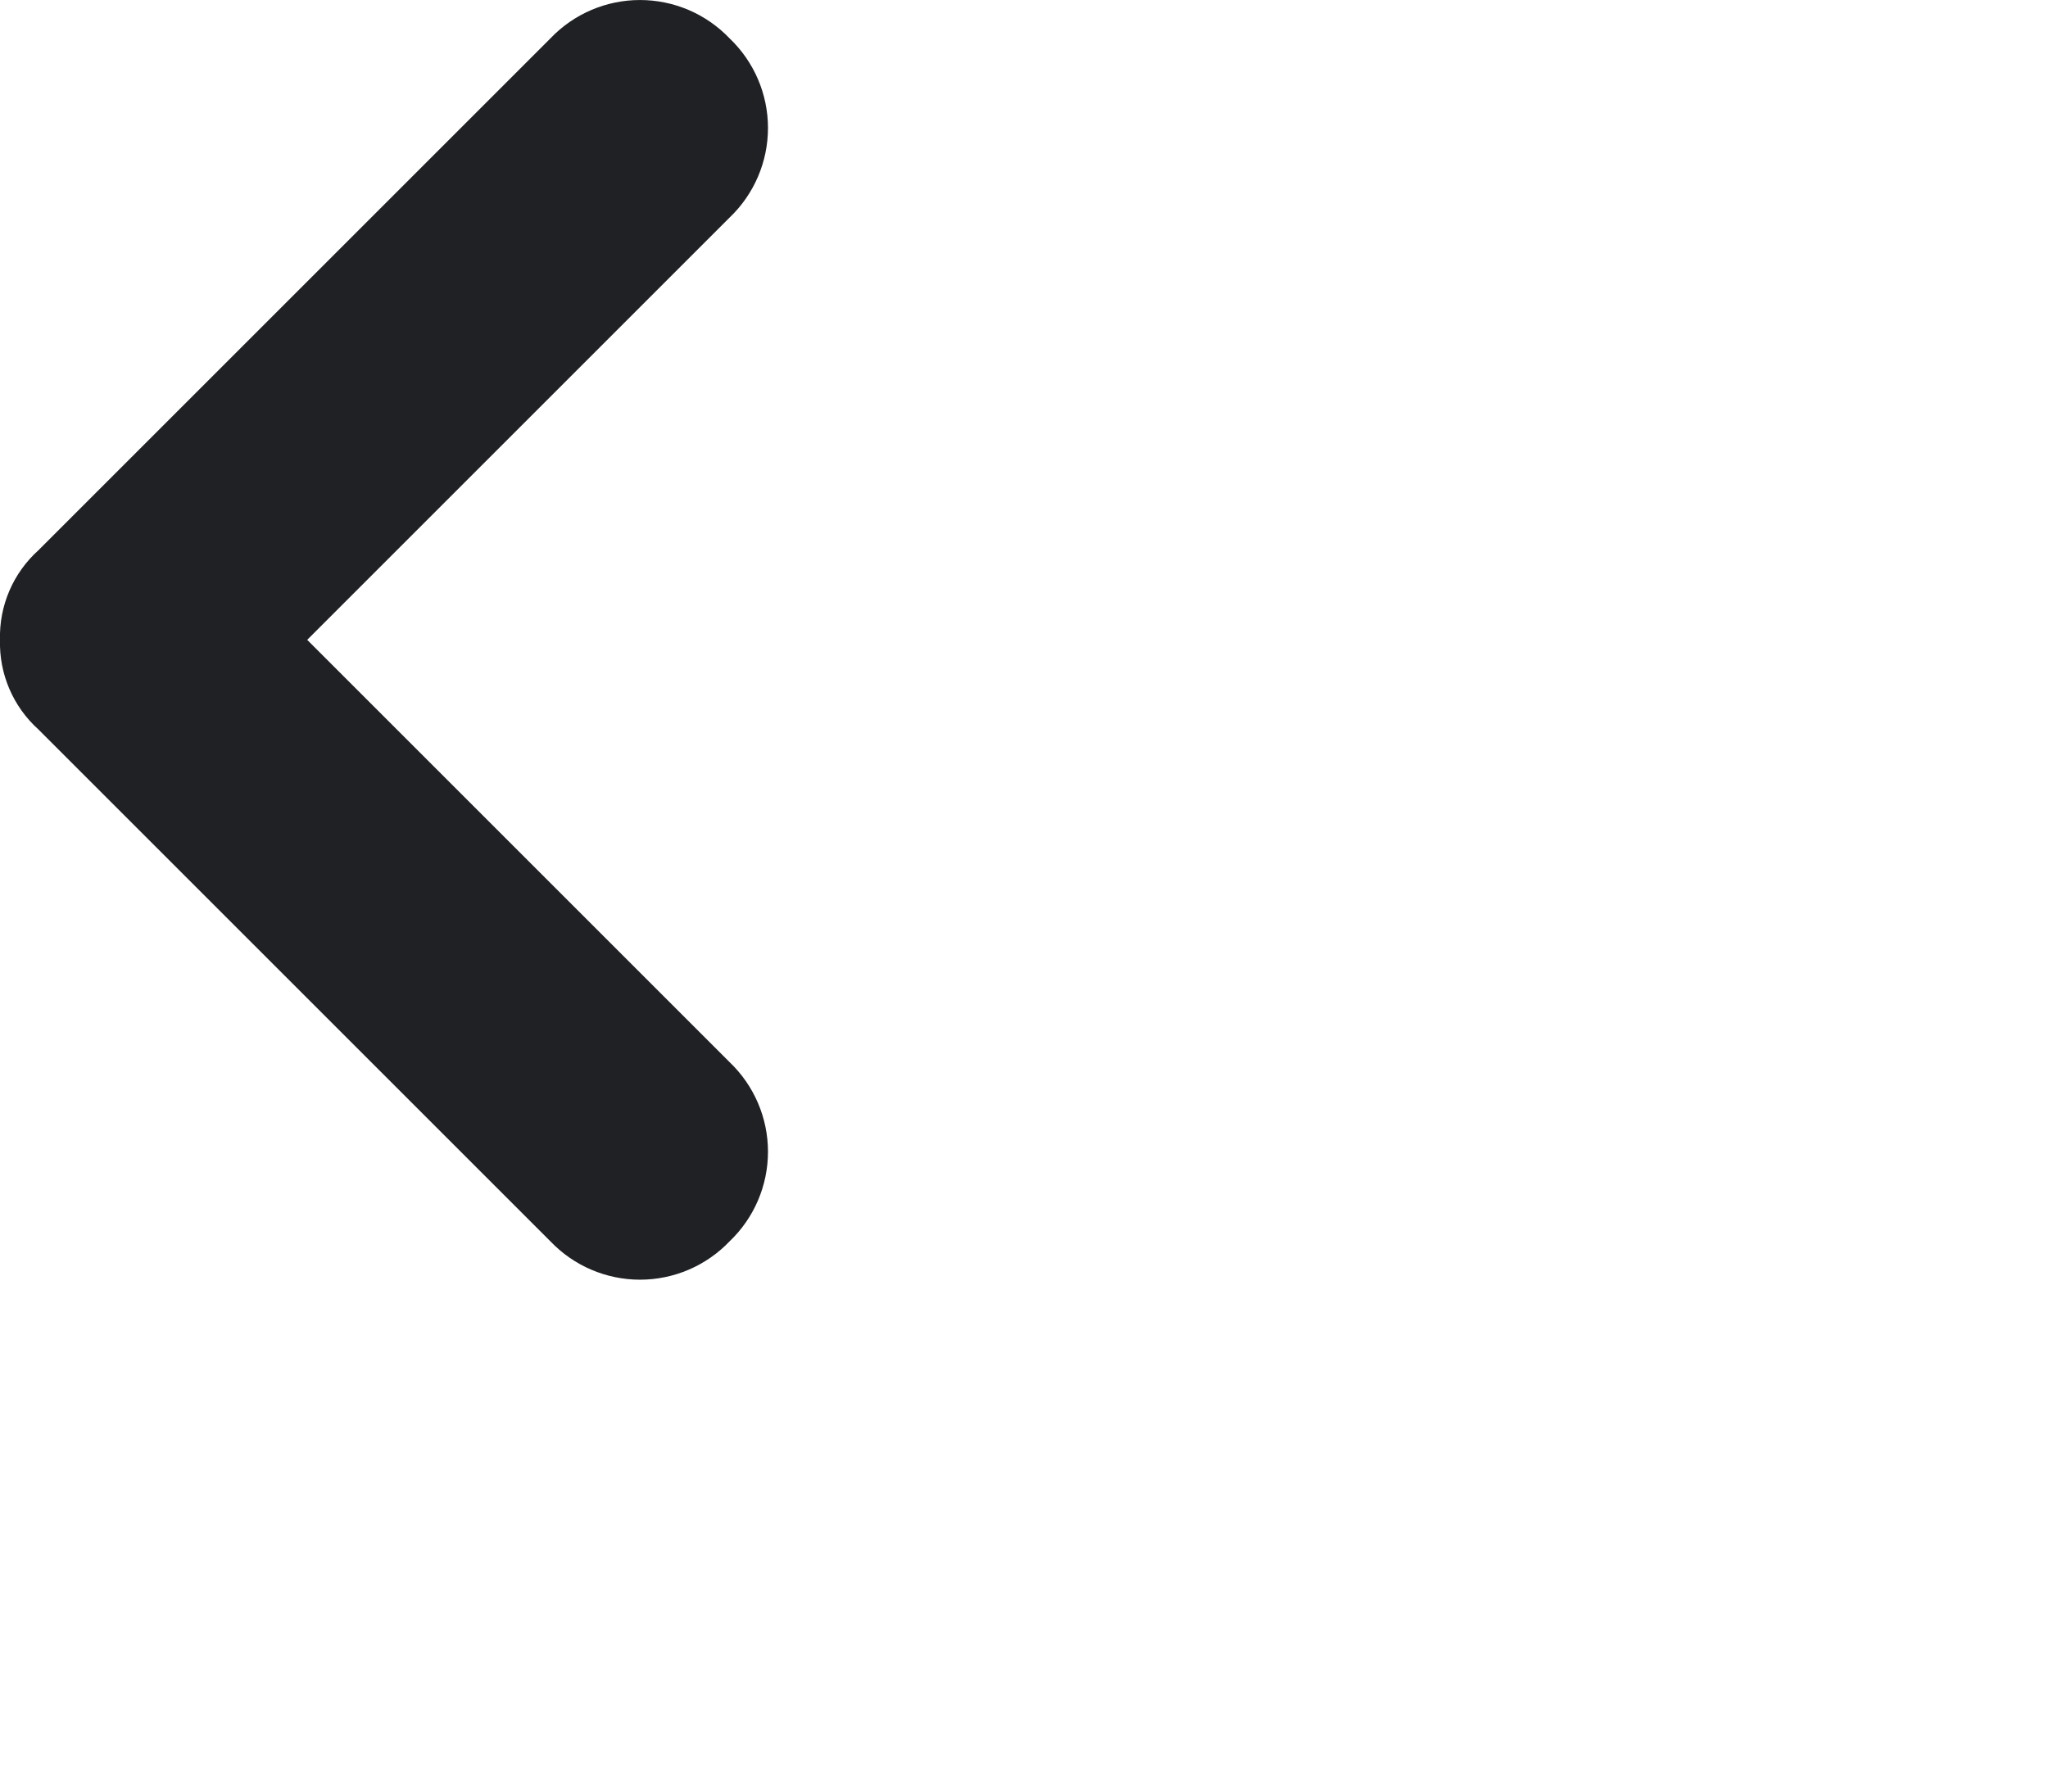
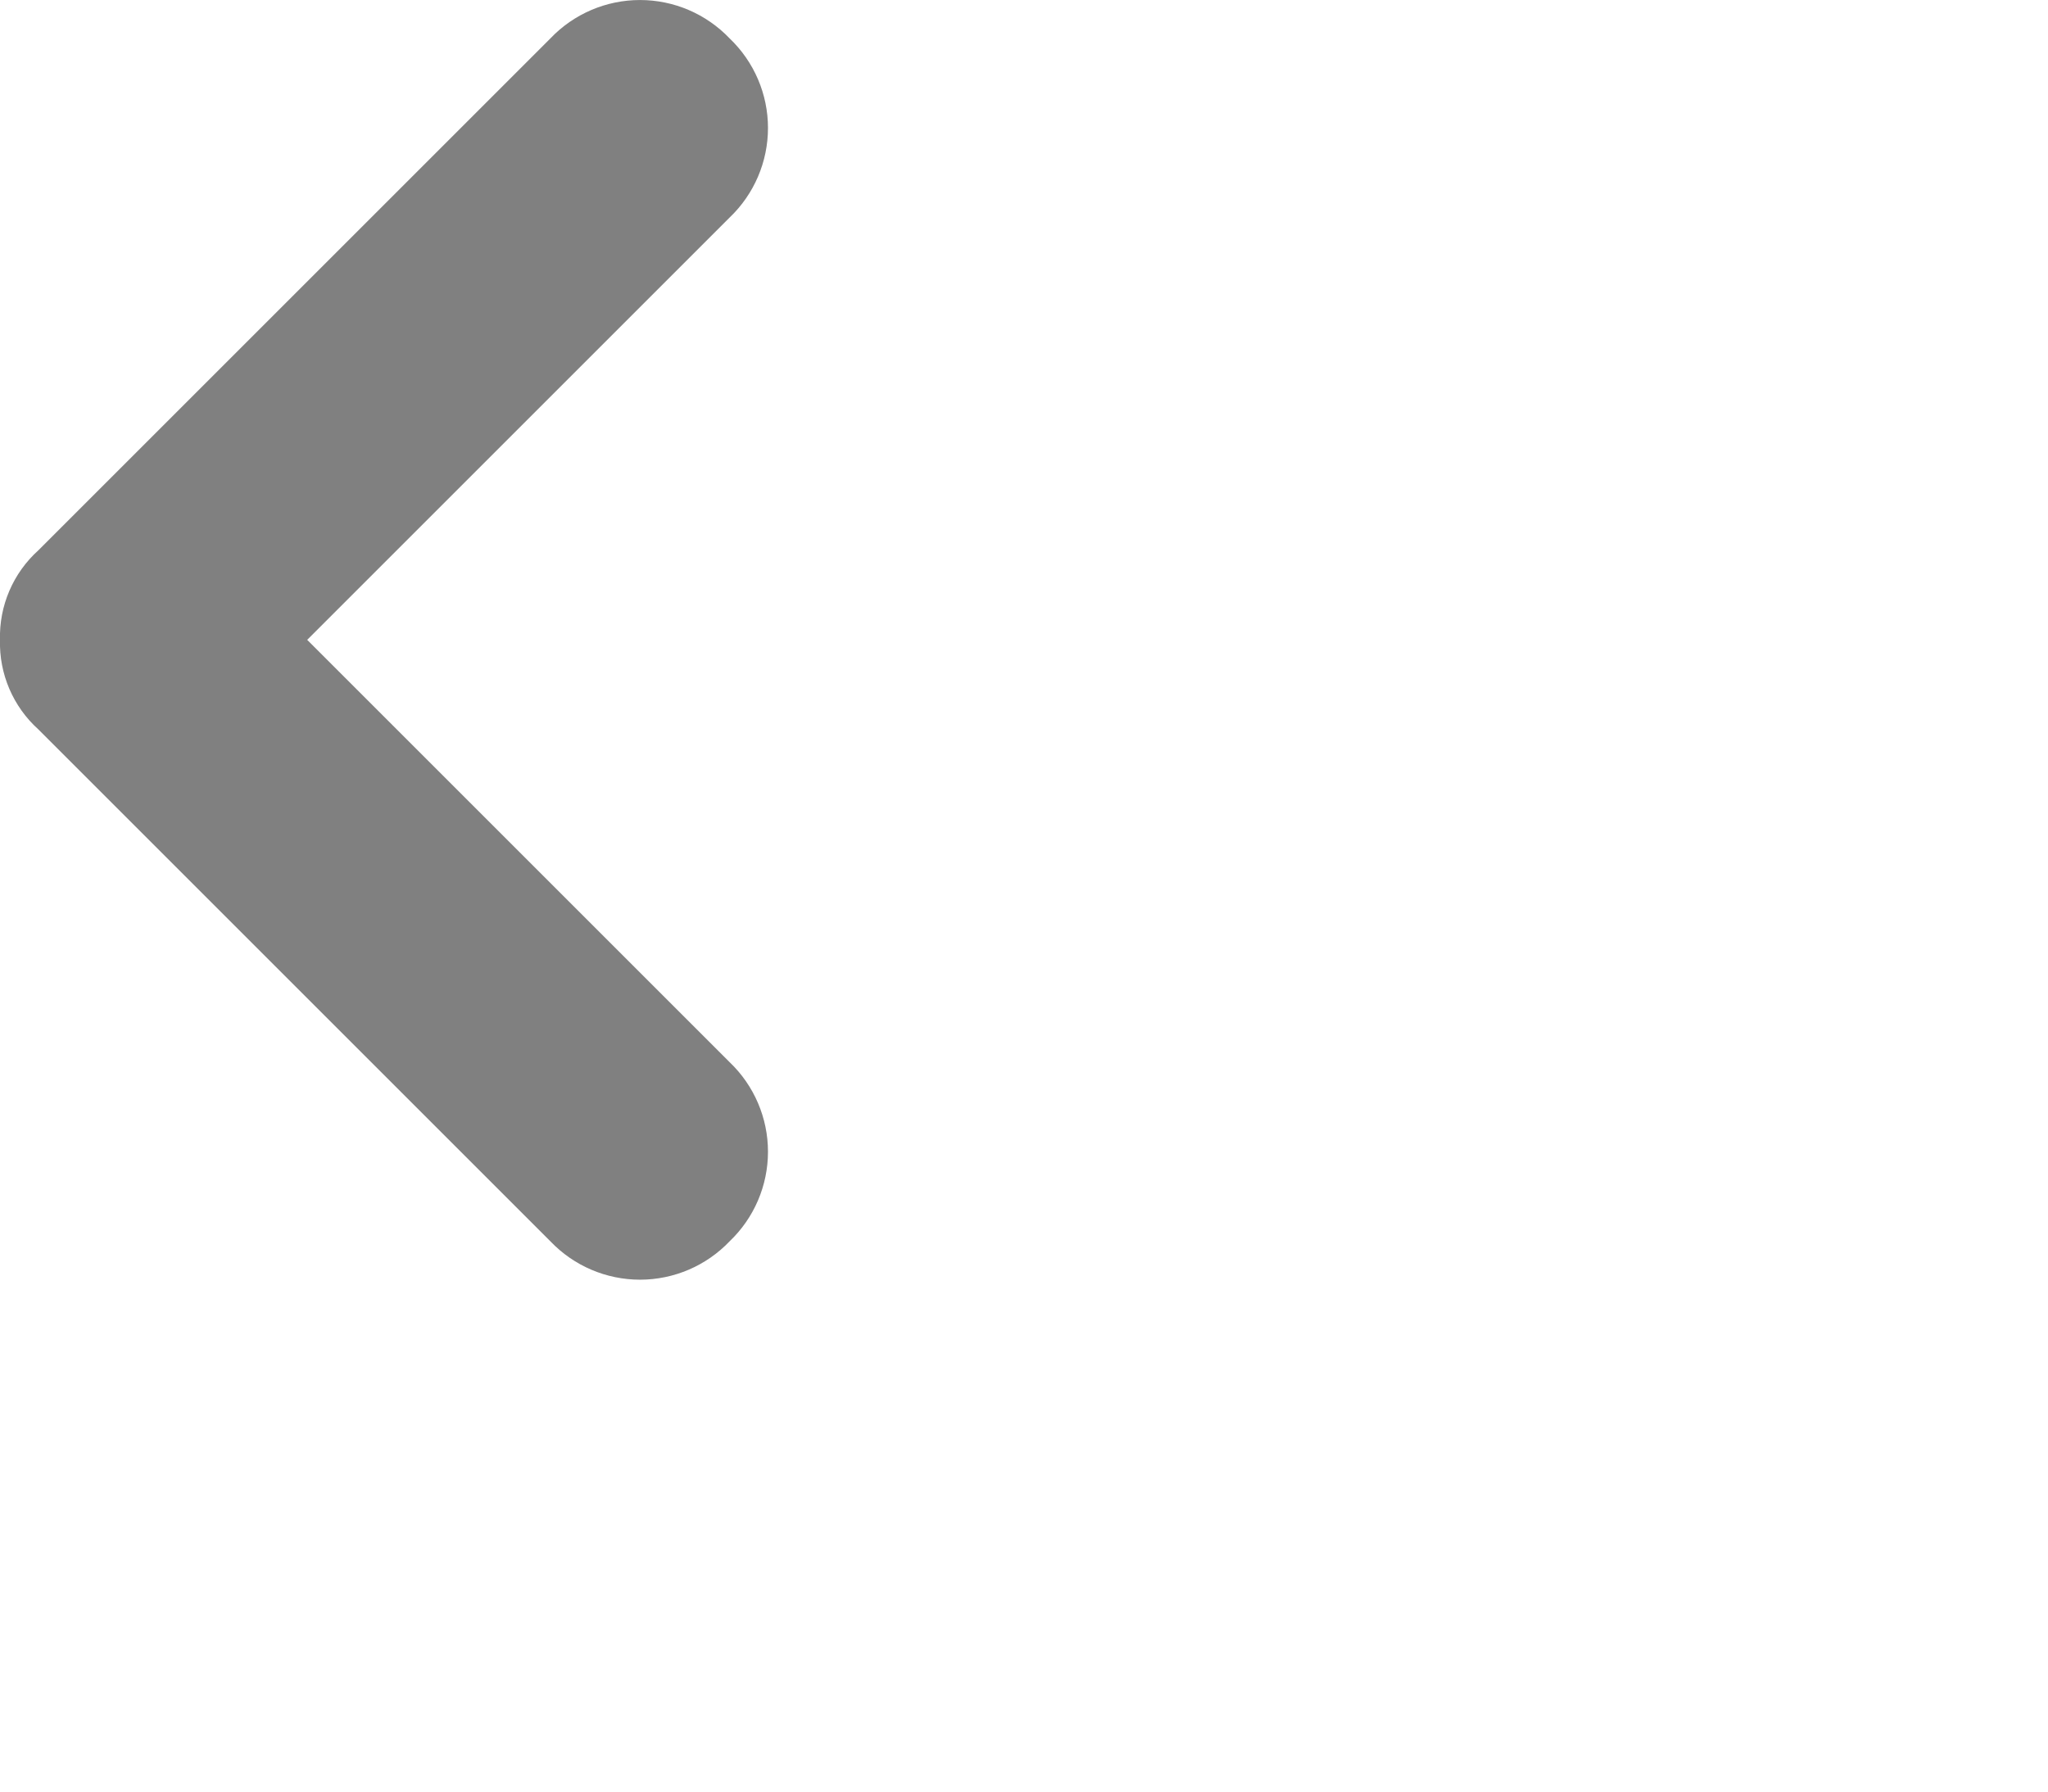
<svg xmlns="http://www.w3.org/2000/svg" viewBox="0 0 16 14">
-   <path d="M5,6a.908.908,0,0,1-.7-.3l-4-4A.967.967,0,0,1,.3.3.967.967,0,0,1,1.7.3L5,3.6,8.3.3A.967.967,0,0,1,9.7.3a.967.967,0,0,1,0,1.4l-4,4A.908.908,0,0,1,5,6Z" transform="translate(6) rotate(90)" fill="#202124" />
+   <path d="M5,6a.908.908,0,0,1-.7-.3l-4-4A.967.967,0,0,1,.3.3.967.967,0,0,1,1.7.3L5,3.6,8.3.3A.967.967,0,0,1,9.7.3a.967.967,0,0,1,0,1.4l-4,4A.908.908,0,0,1,5,6Z" transform="translate(6) rotate(90)" fill="#808080" />
</svg>
